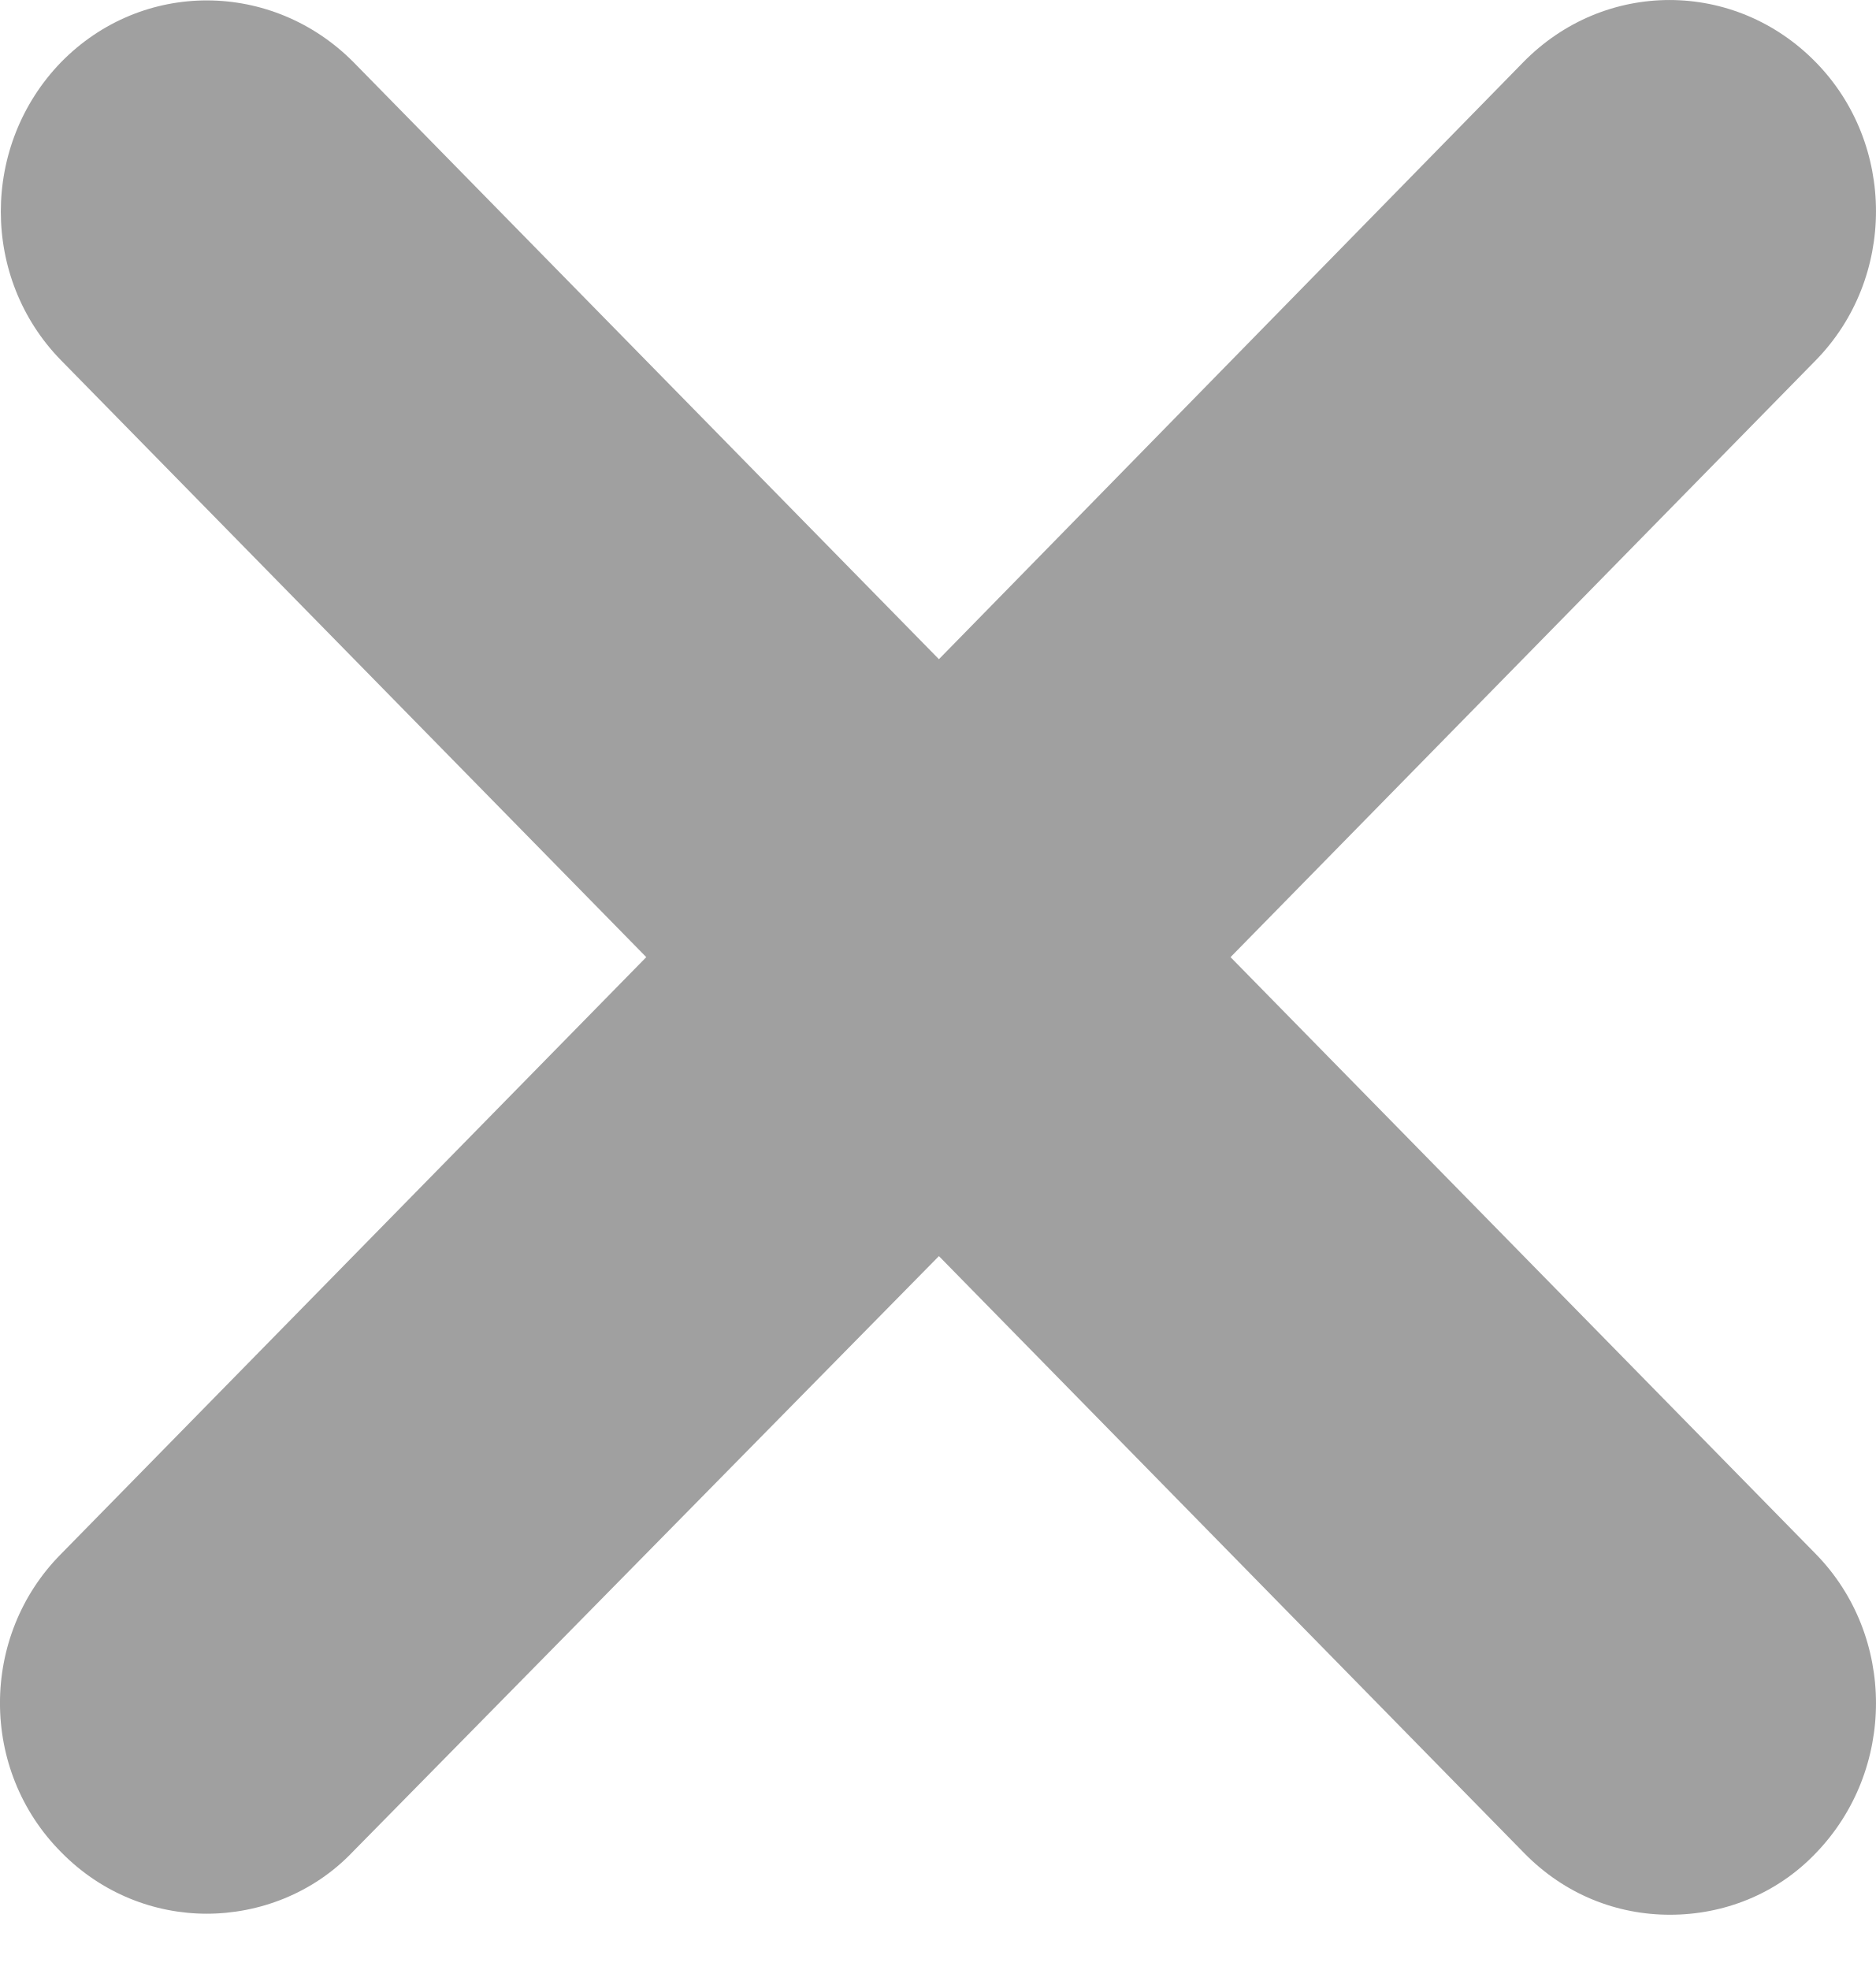
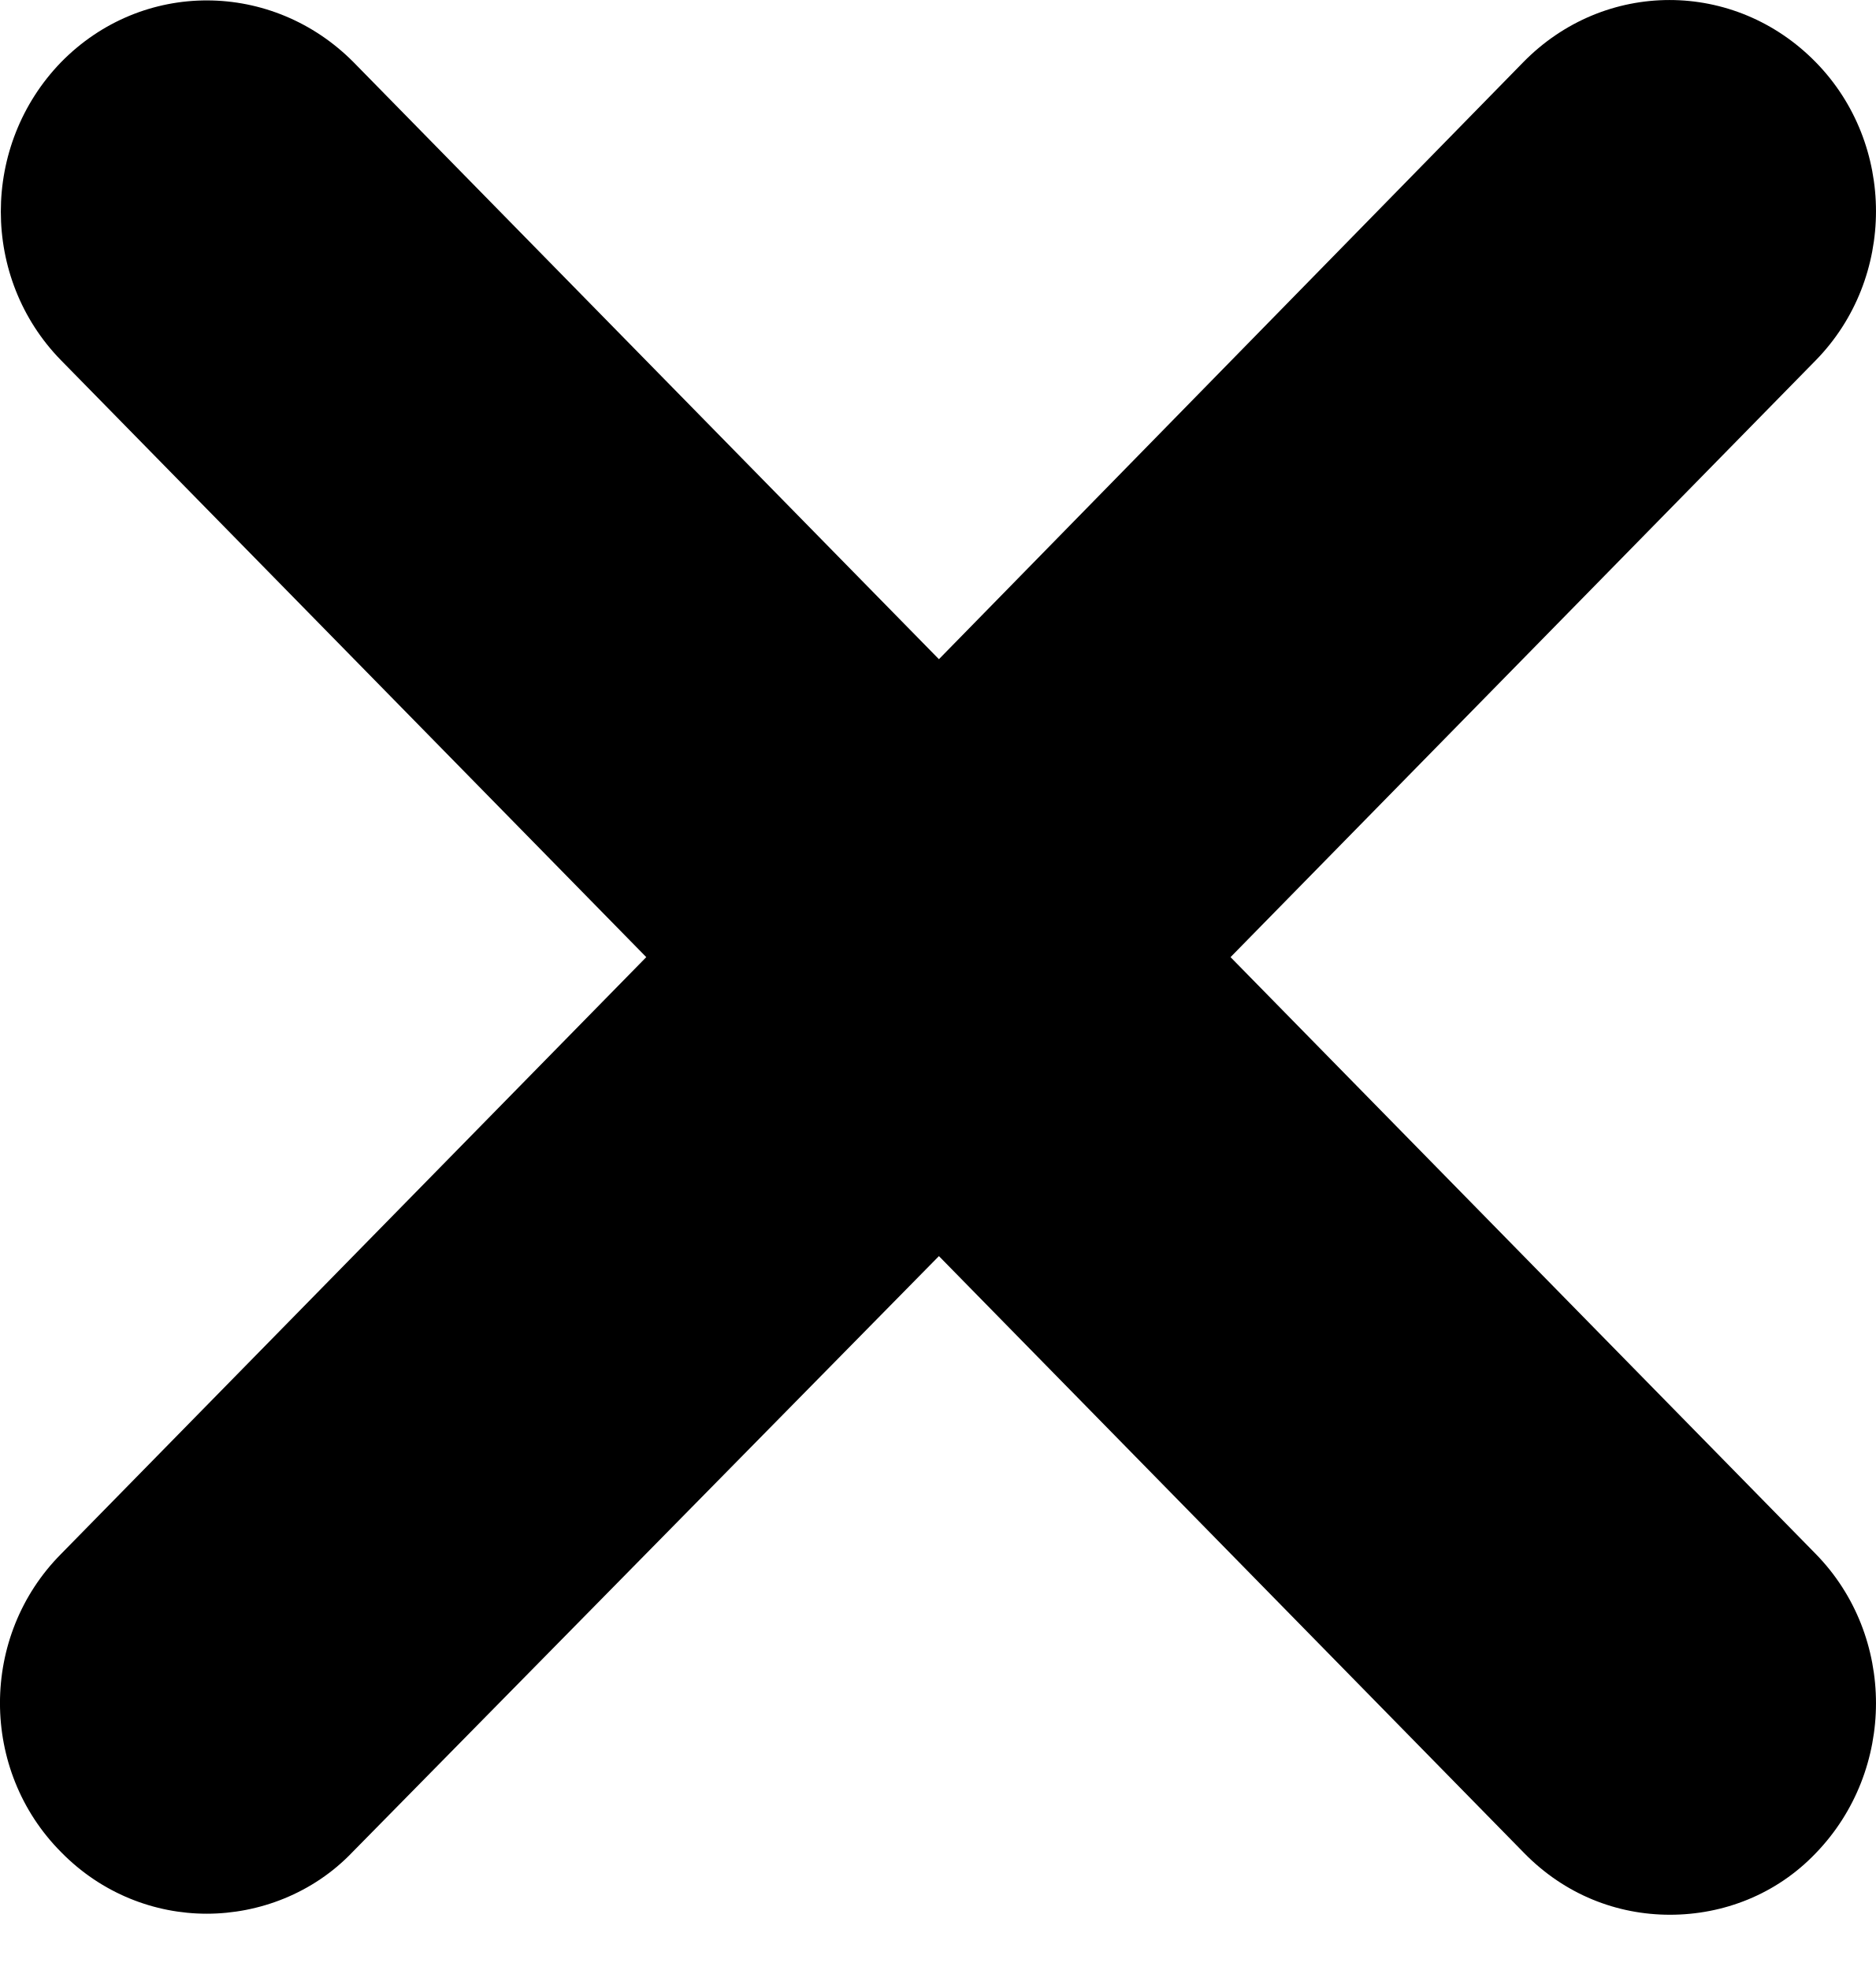
- <svg xmlns="http://www.w3.org/2000/svg" id="close" width="20" height="21" viewBox="0 0 20 21" fill="none">
-   <path d="M19.359 16.566L13.119 10.203L19.359 3.84C20.214 2.966 20.214 1.537 19.359 0.664C18.493 -0.221 17.105 -0.221 16.239 0.664L10.01 7.027L3.77 0.664C2.904 -0.21 1.516 -0.221 0.65 0.664C-0.205 1.548 -0.205 2.966 0.65 3.84L6.89 10.203L0.65 16.566C-0.217 17.44 -0.217 18.869 0.65 19.742C1.083 20.185 1.649 20.4 2.204 20.4C2.759 20.4 3.337 20.185 3.759 19.742L10.01 13.39L16.25 19.754C16.683 20.196 17.238 20.411 17.804 20.411C18.371 20.411 18.937 20.196 19.359 19.754C20.214 18.869 20.214 17.44 19.359 16.566Z" fill="#A0A0A0" />
+ <svg xmlns="http://www.w3.org/2000/svg" id="close" width="20" height="21" viewBox="0 0 20 21" fill="inherit">
+   <path d="M19.359 16.566L13.119 10.203L19.359 3.84C20.214 2.966 20.214 1.537 19.359 0.664C18.493 -0.221 17.105 -0.221 16.239 0.664L10.01 7.027L3.77 0.664C2.904 -0.21 1.516 -0.221 0.65 0.664C-0.205 1.548 -0.205 2.966 0.65 3.84L6.89 10.203L0.65 16.566C-0.217 17.44 -0.217 18.869 0.65 19.742C1.083 20.185 1.649 20.4 2.204 20.4C2.759 20.4 3.337 20.185 3.759 19.742L10.01 13.39L16.25 19.754C16.683 20.196 17.238 20.411 17.804 20.411C18.371 20.411 18.937 20.196 19.359 19.754C20.214 18.869 20.214 17.44 19.359 16.566Z" fill="inherit" />
</svg>
